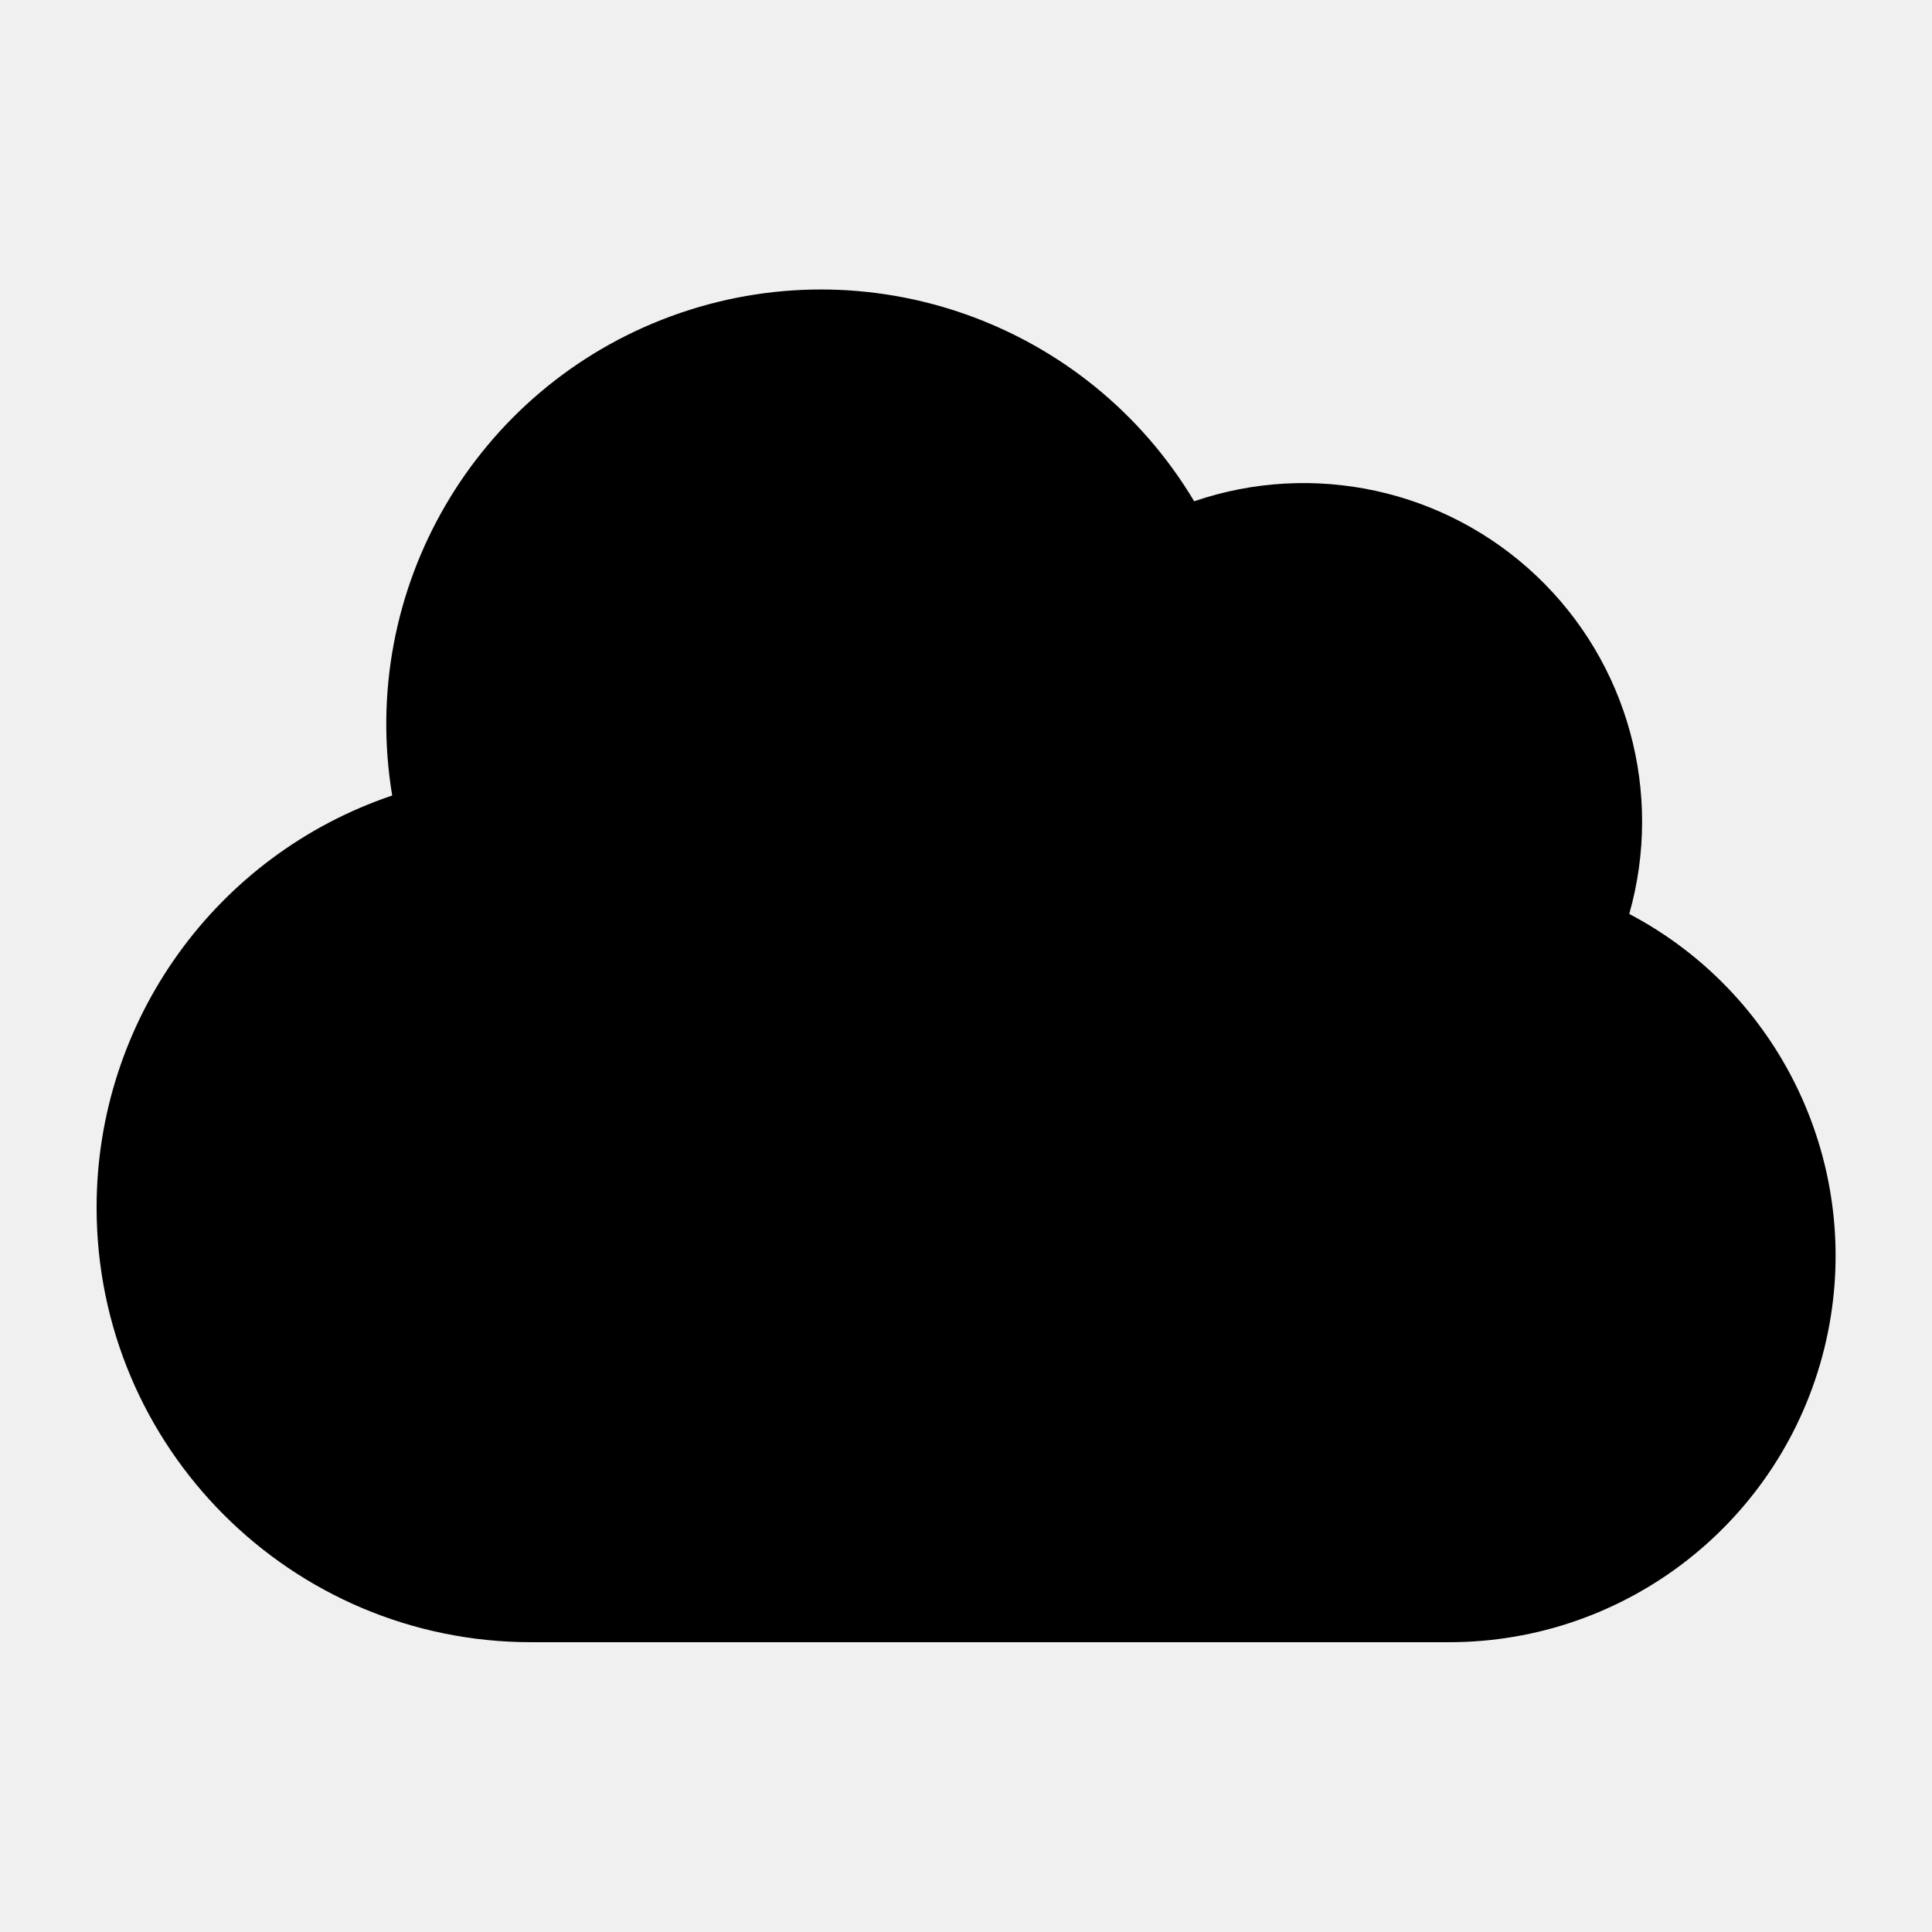
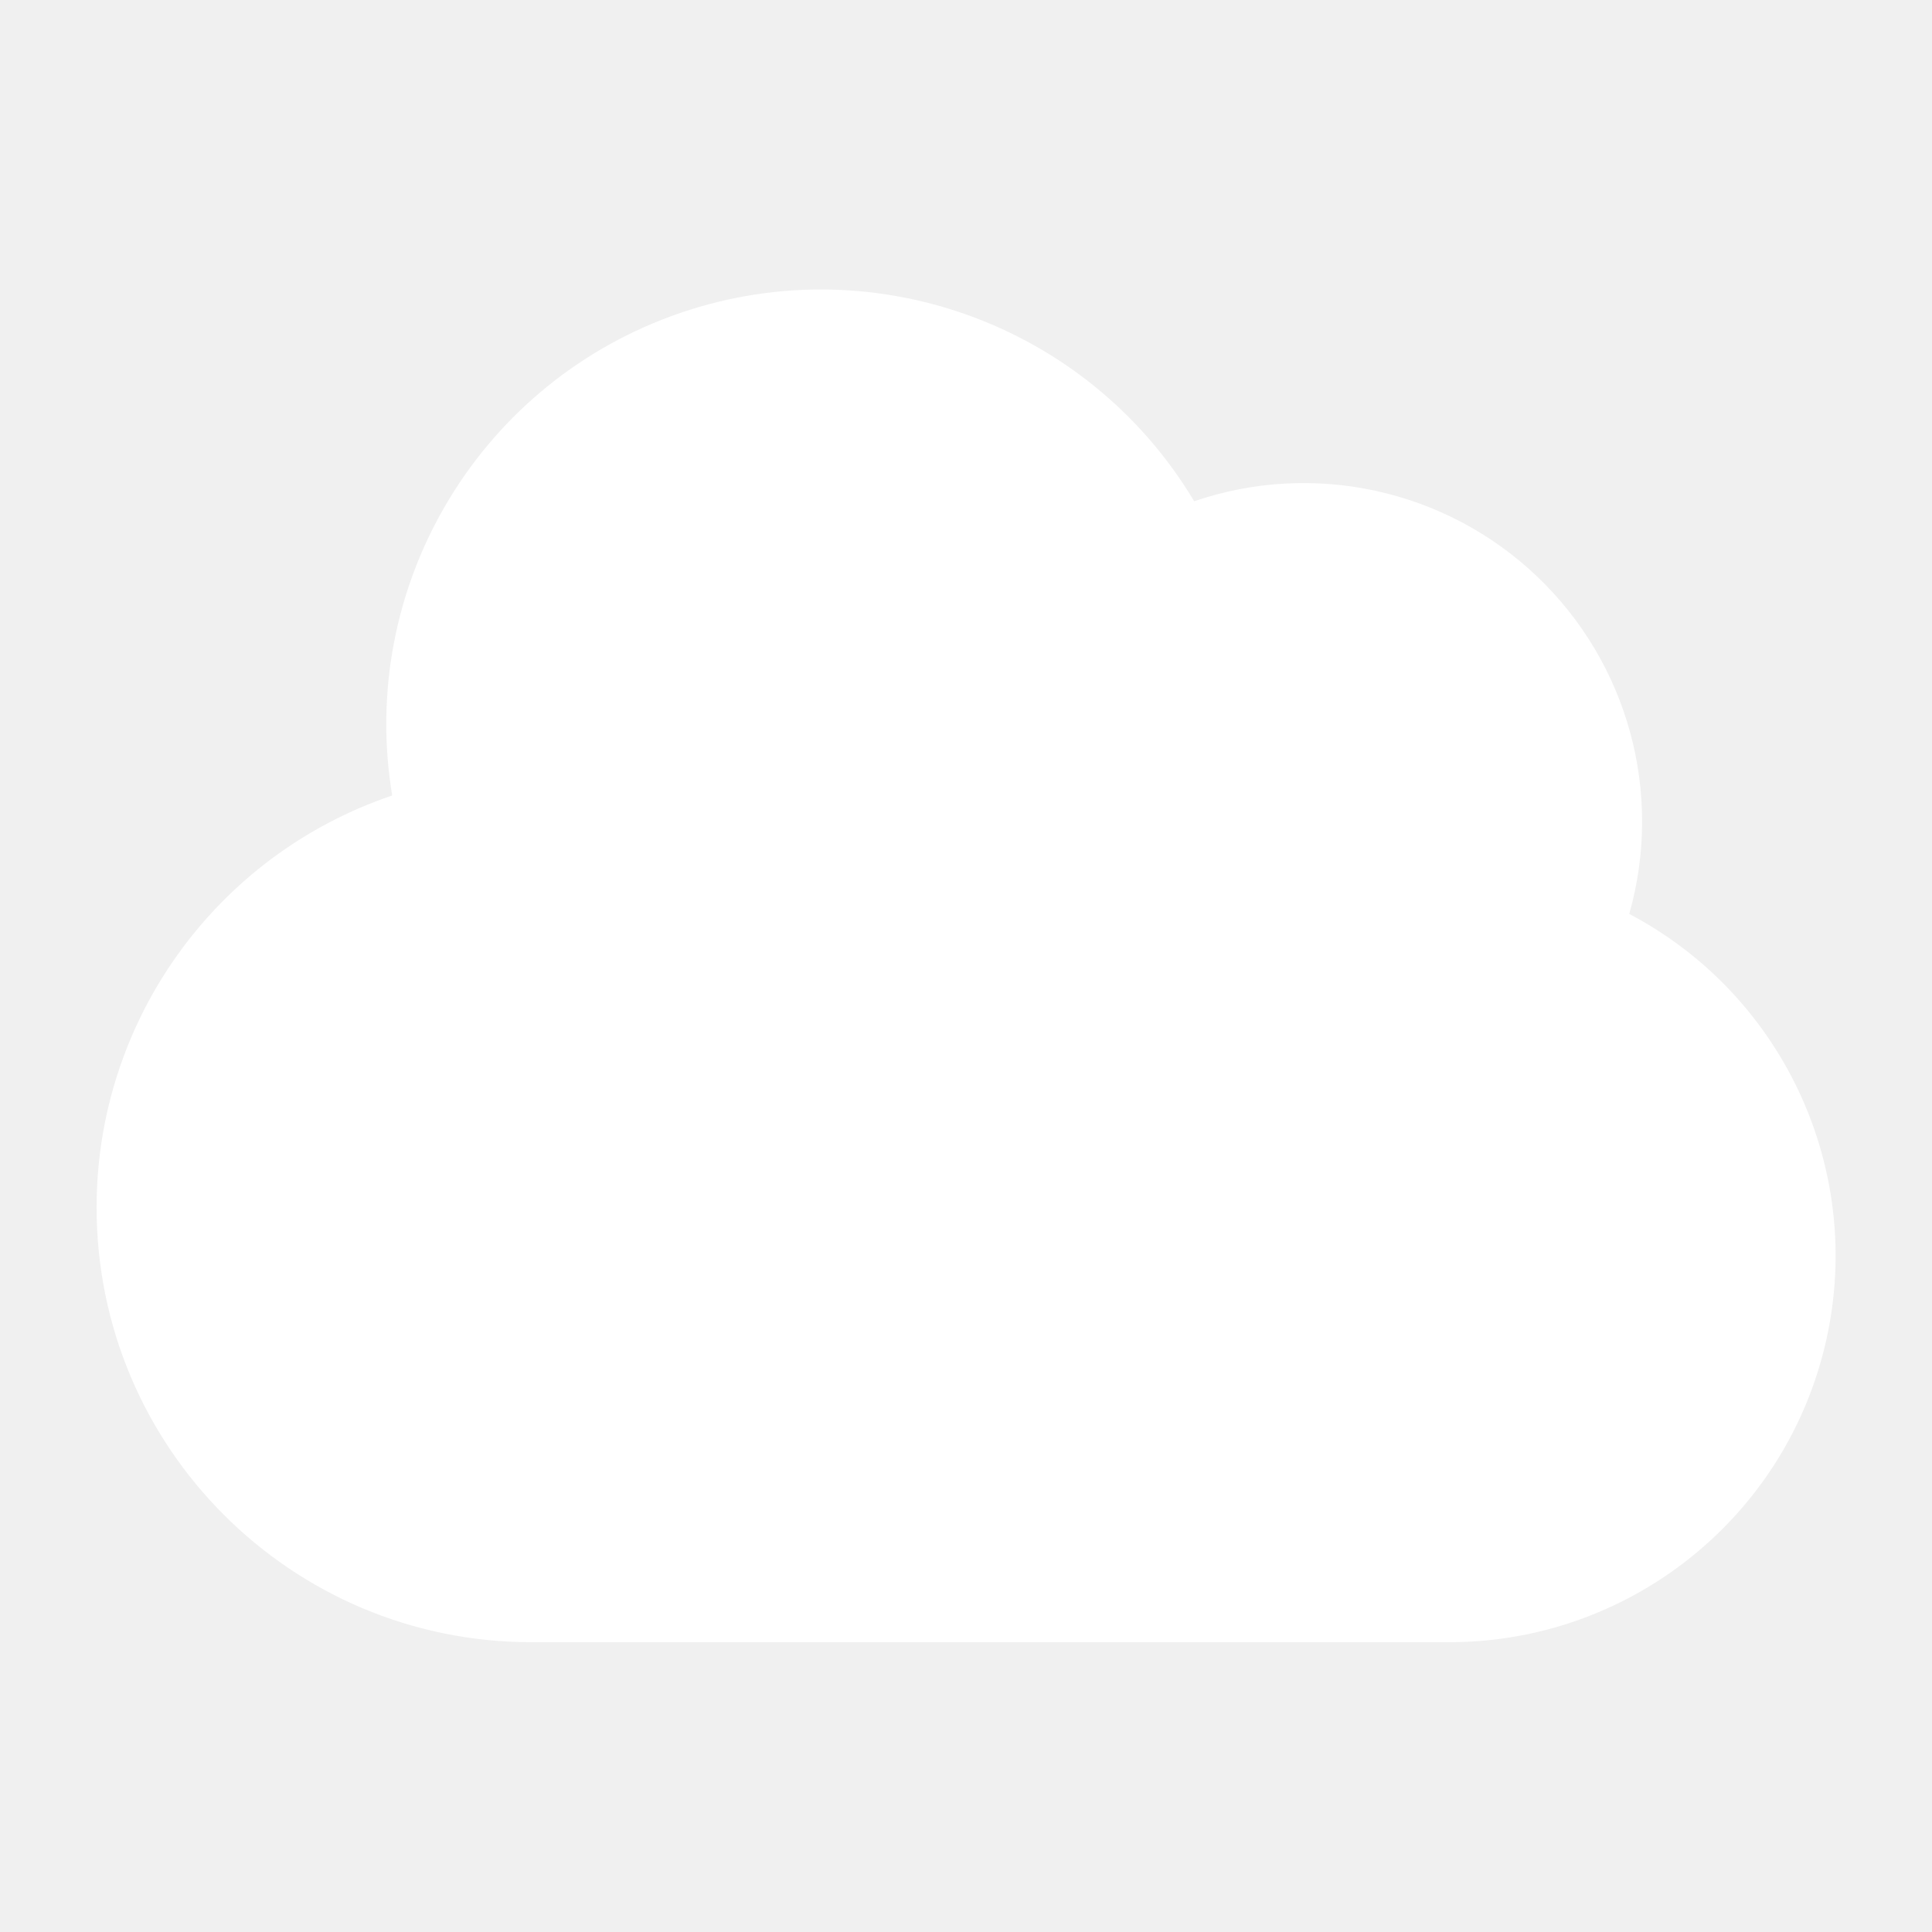
<svg xmlns="http://www.w3.org/2000/svg" viewBox="0 0 20 20" fill="currentColor" aria-hidden="true" data-slot="icon" class="h-5 z-50 text-zinc-500">
-   <path d="M1 12.5A4.5 4.5 0 0 0 5.5 17H15a4 4 0 0 0 1.866-7.539 3.504 3.504 0 0 0-4.504-4.272A4.5 4.5 0 0 0 4.06 8.235 4.502 4.502 0 0 0 1 12.5Z" />
+   <path fill="#ffffff" d="M1 12.5A4.5 4.5 0 0 0 5.5 17H15a4 4 0 0 0 1.866-7.539 3.504 3.504 0 0 0-4.504-4.272A4.5 4.5 0 0 0 4.06 8.235 4.502 4.502 0 0 0 1 12.5Z" />
</svg>
